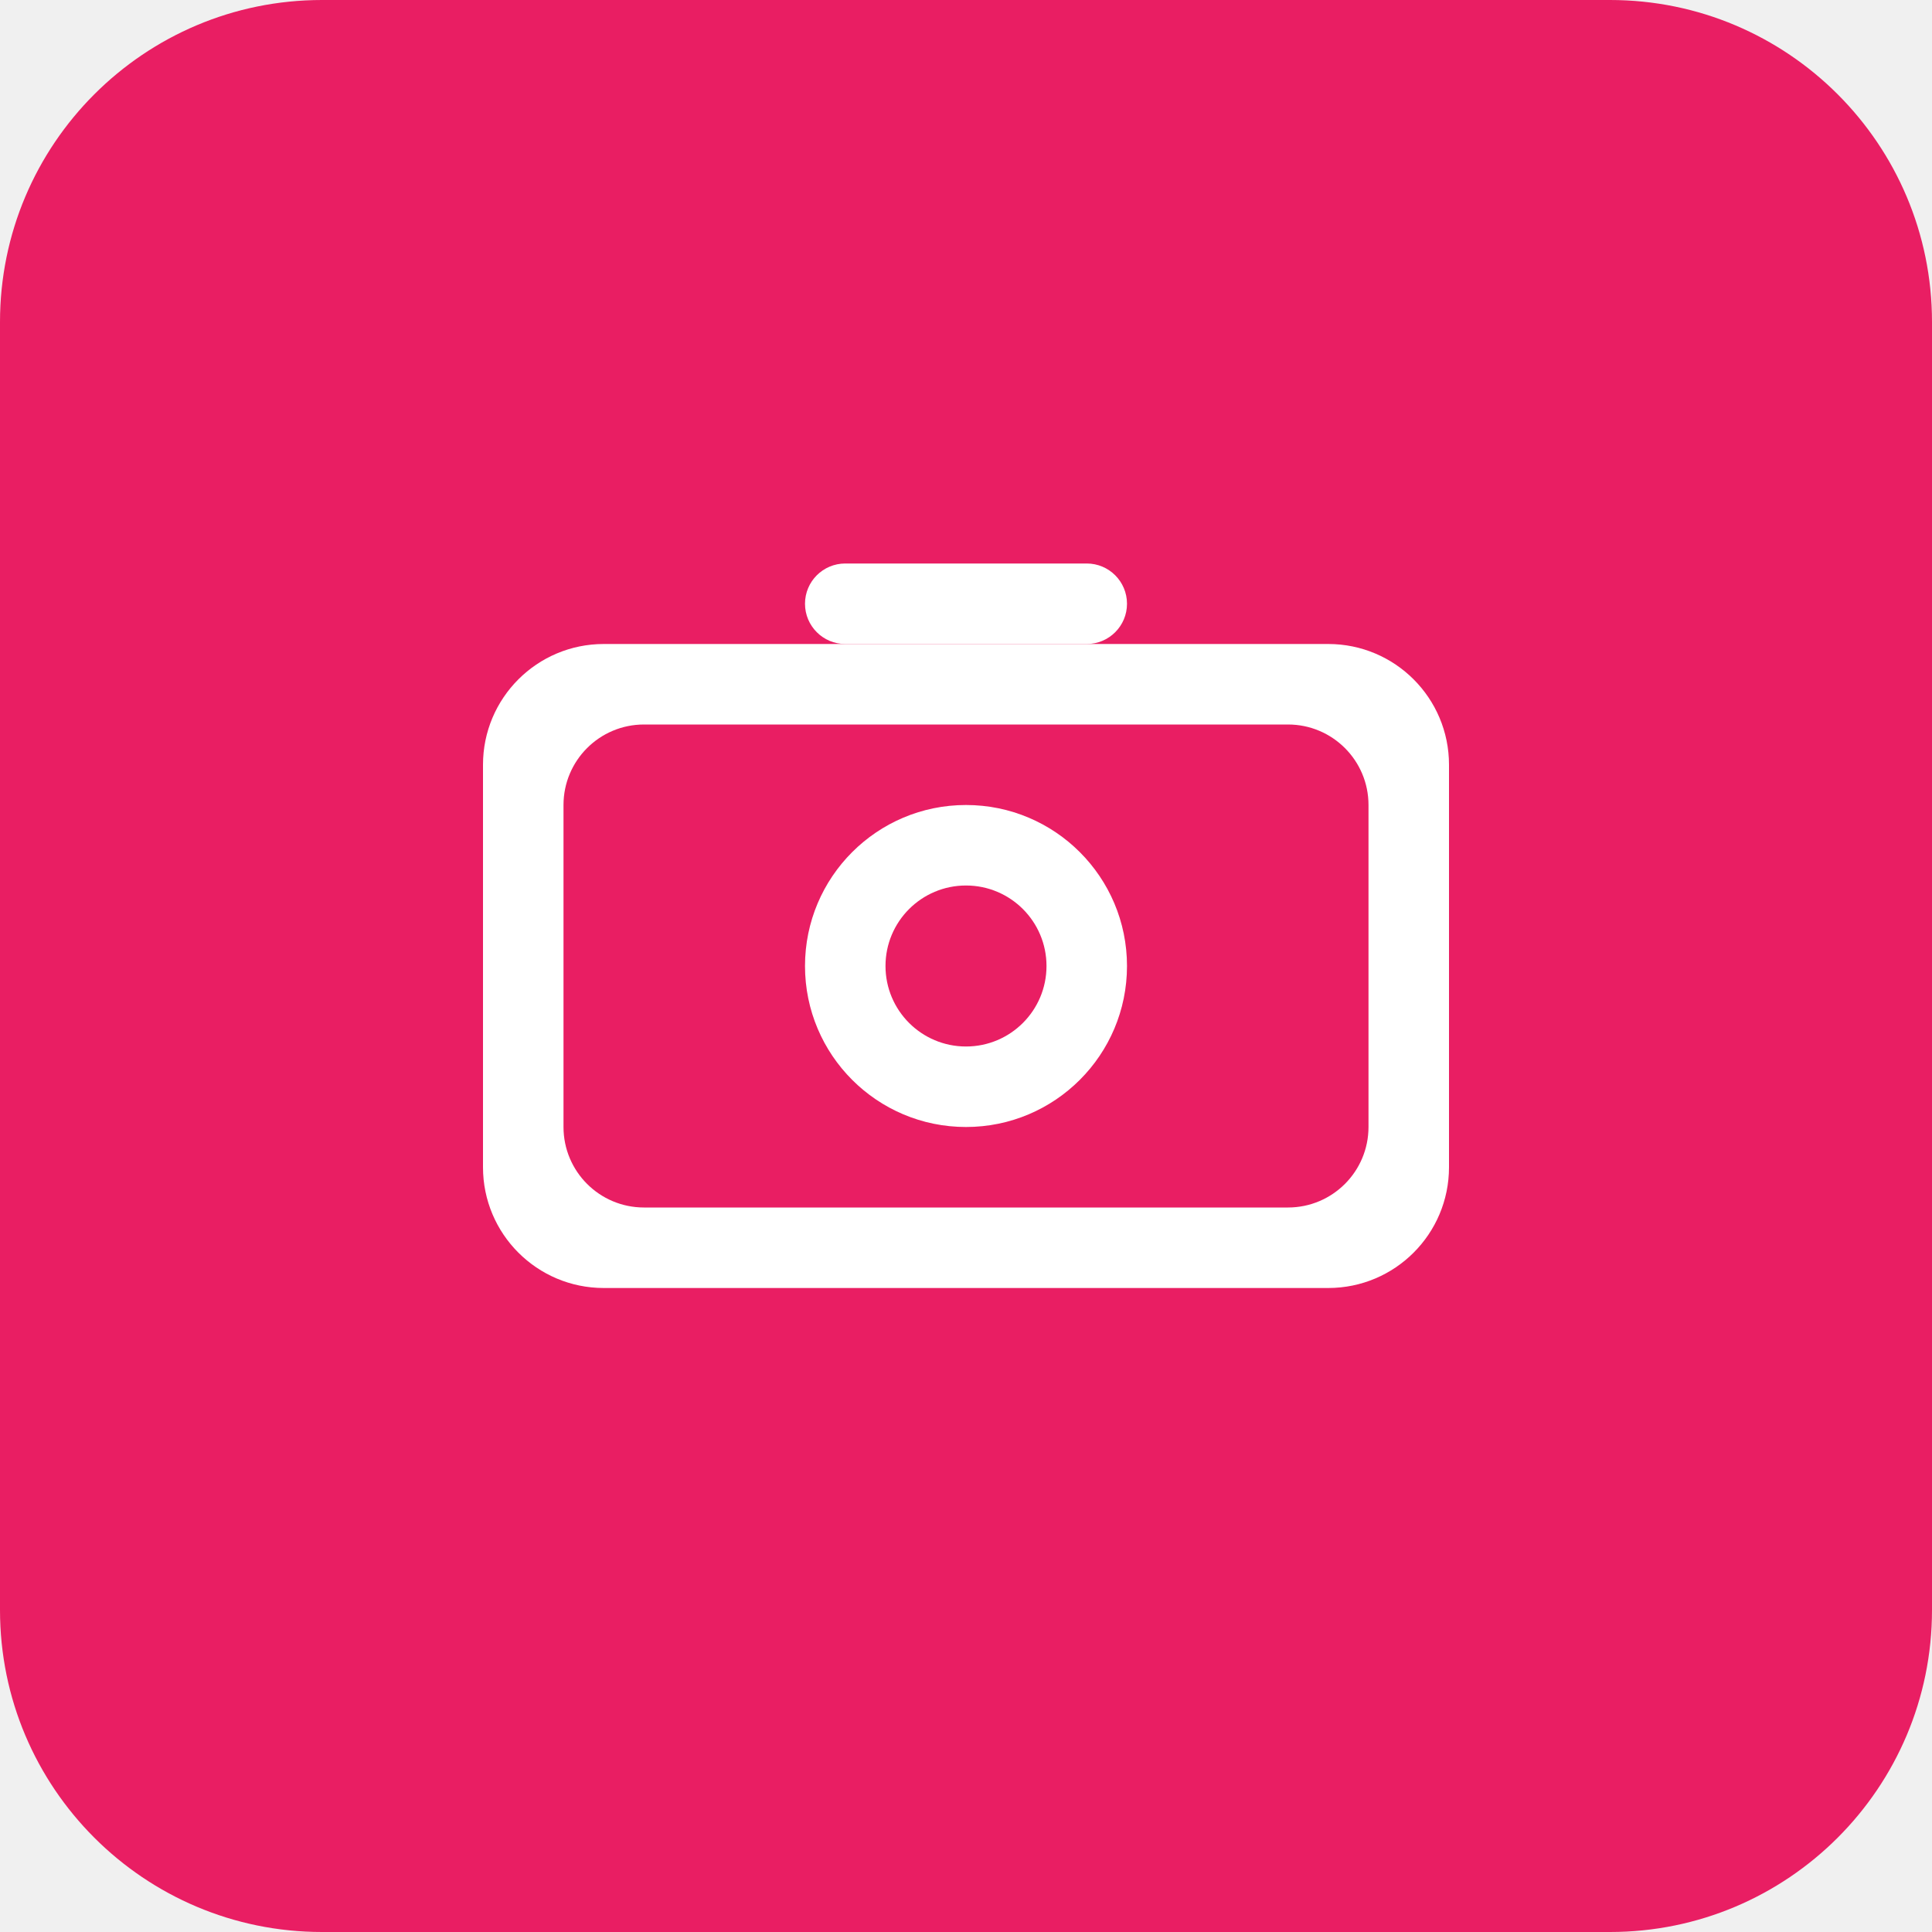
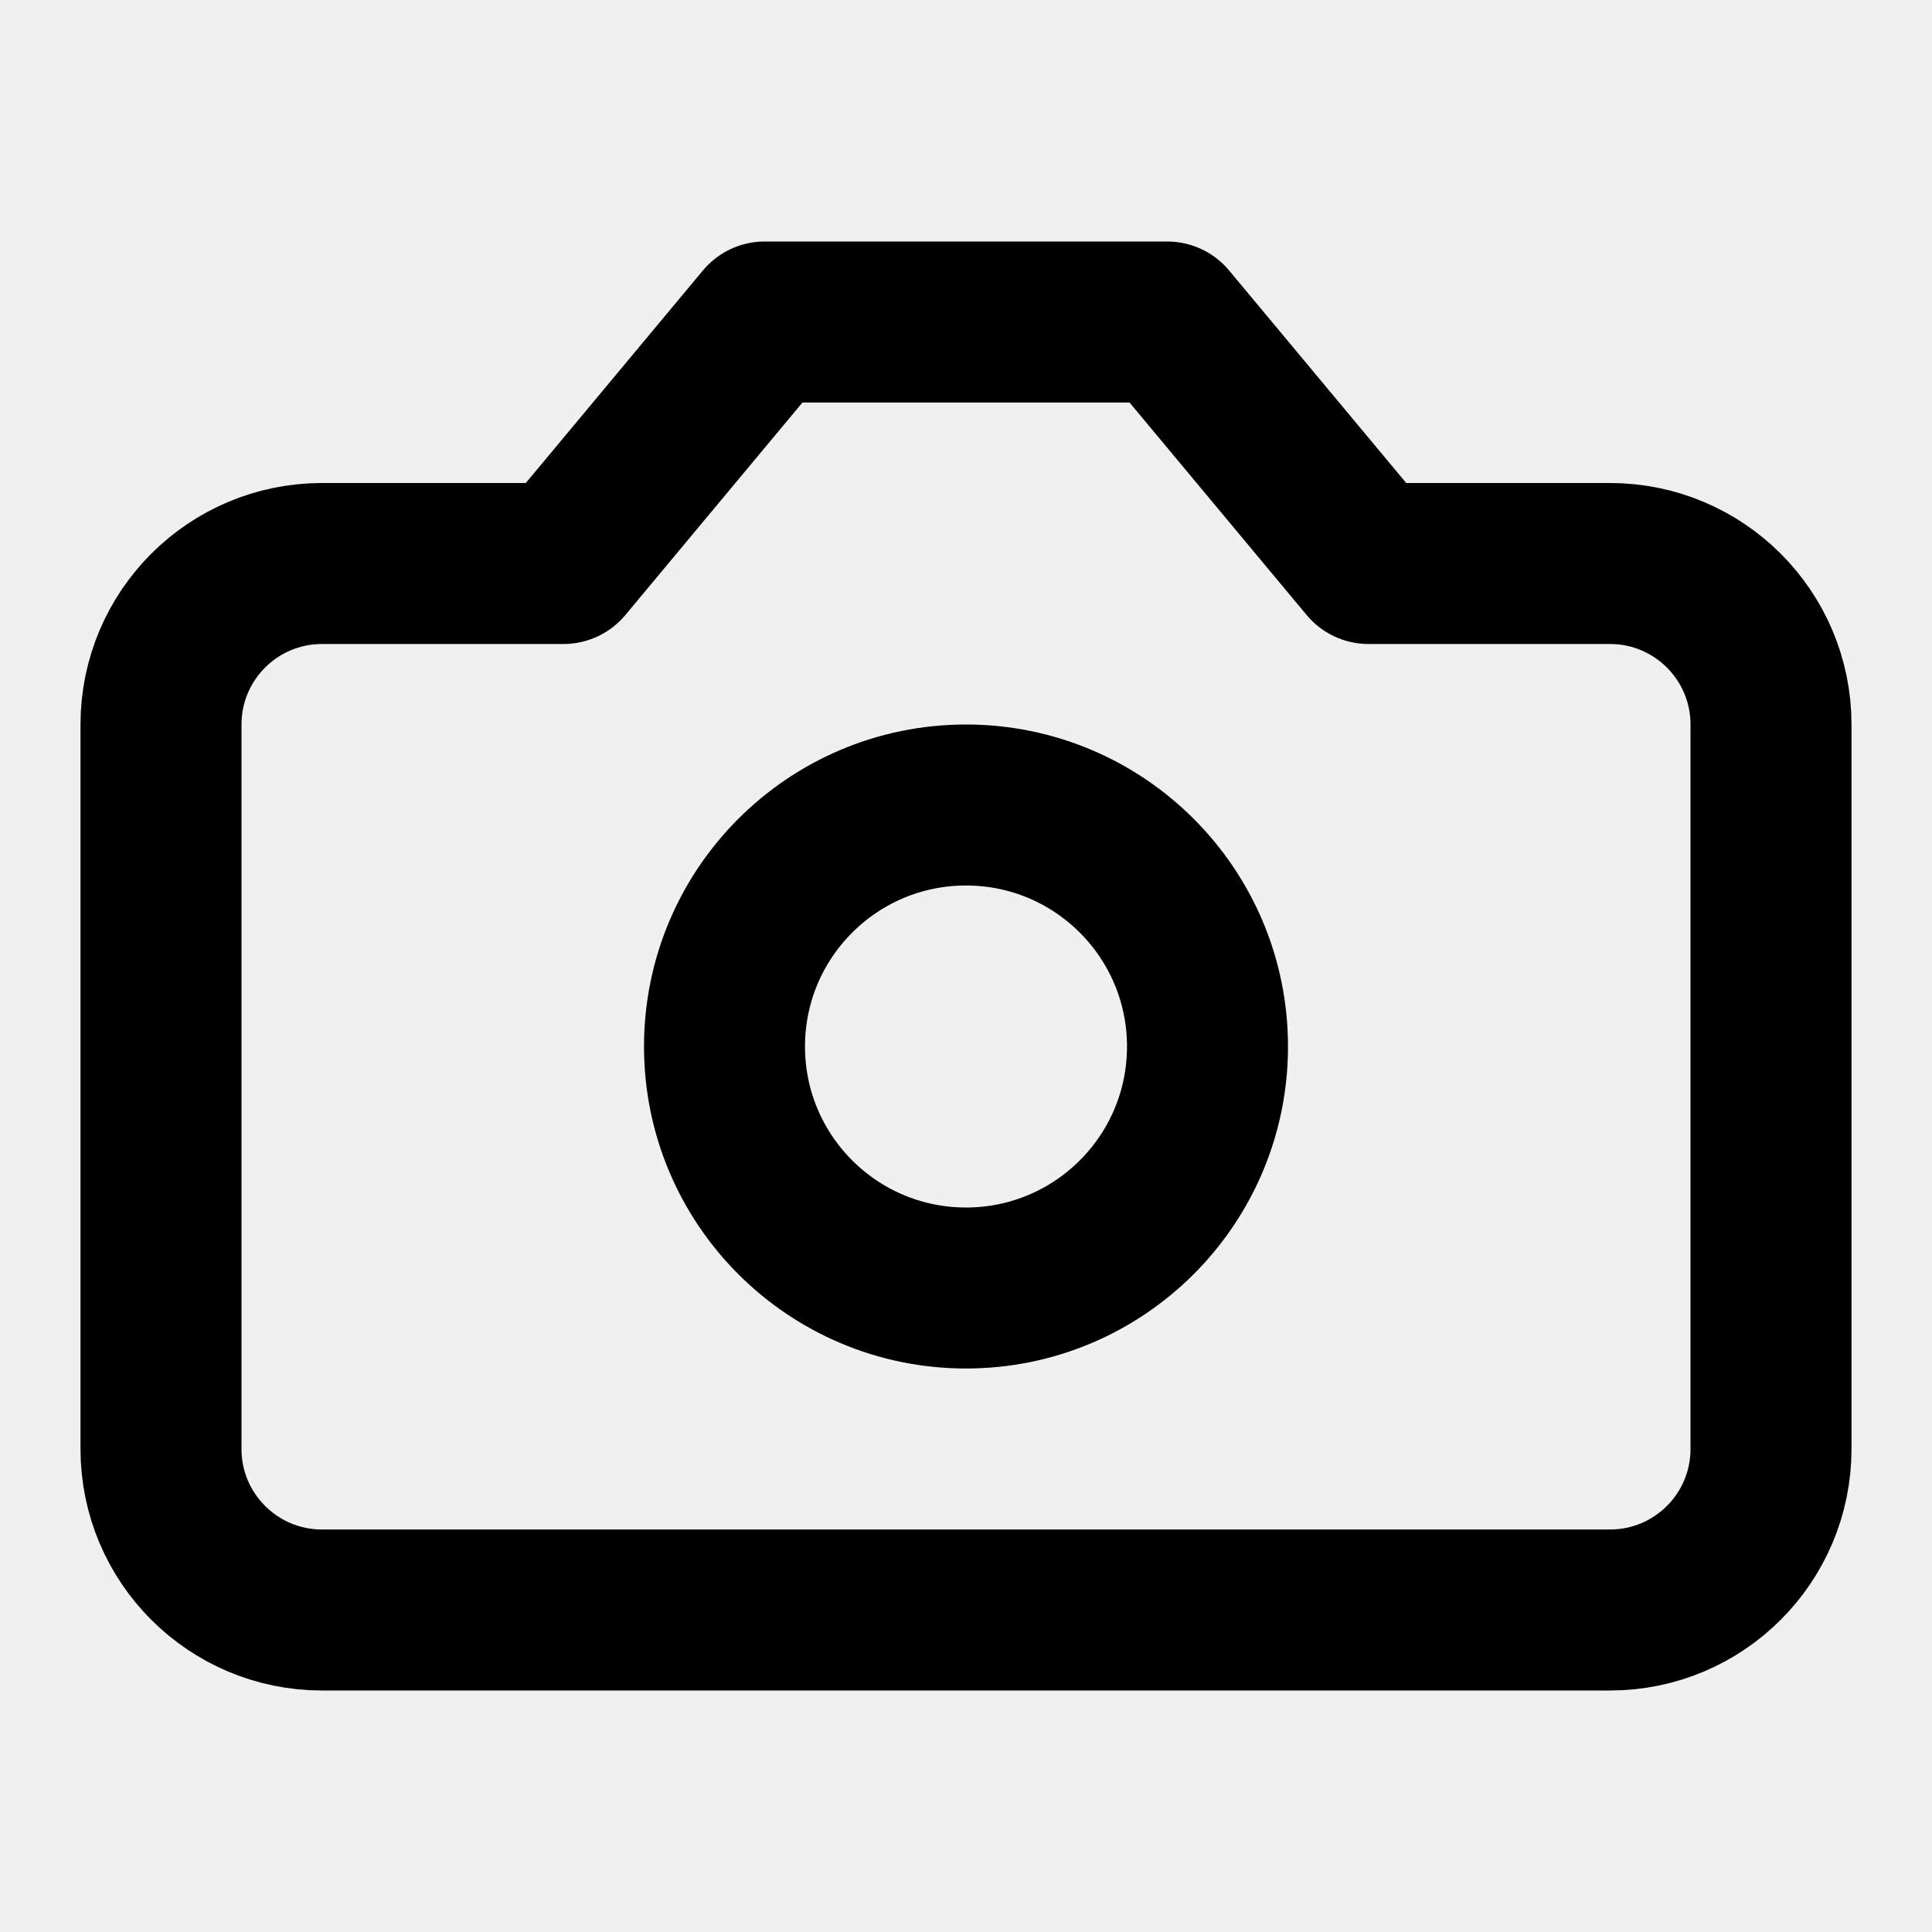
- <svg xmlns="http://www.w3.org/2000/svg" width="48" height="48" viewBox="0 0 48 48" fill="none">
-   <rect width="48" height="48" rx="8" fill="#e91e63" />
-   <rect x="12" y="16" width="24" height="16" rx="3" fill="white" />
-   <rect x="14" y="18" width="20" height="12" rx="2" fill="#e91e63" />
-   <circle cx="24" cy="24" r="4" fill="white" />
-   <circle cx="24" cy="24" r="2" fill="#e91e63" />
-   <rect x="20" y="14" width="8" height="2" rx="1" fill="white" />
+ <svg xmlns="http://www.w3.org/2000/svg" width="24" height="24" viewBox="0 0 24 24" fill="none" stroke="currentColor" stroke-width="2" stroke-linecap="round" stroke-linejoin="round" class="lucide lucide-camera-icon lucide-camera">
+   <path d="M14.5 4h-5L7 7H4a2 2 0 0 0-2 2v9a2 2 0 0 0 2 2h16a2 2 0 0 0 2-2V9a2 2 0 0 0-2-2h-3l-2.5-3z" />
+   <circle cx="12" cy="13" r="3" />
</svg>
